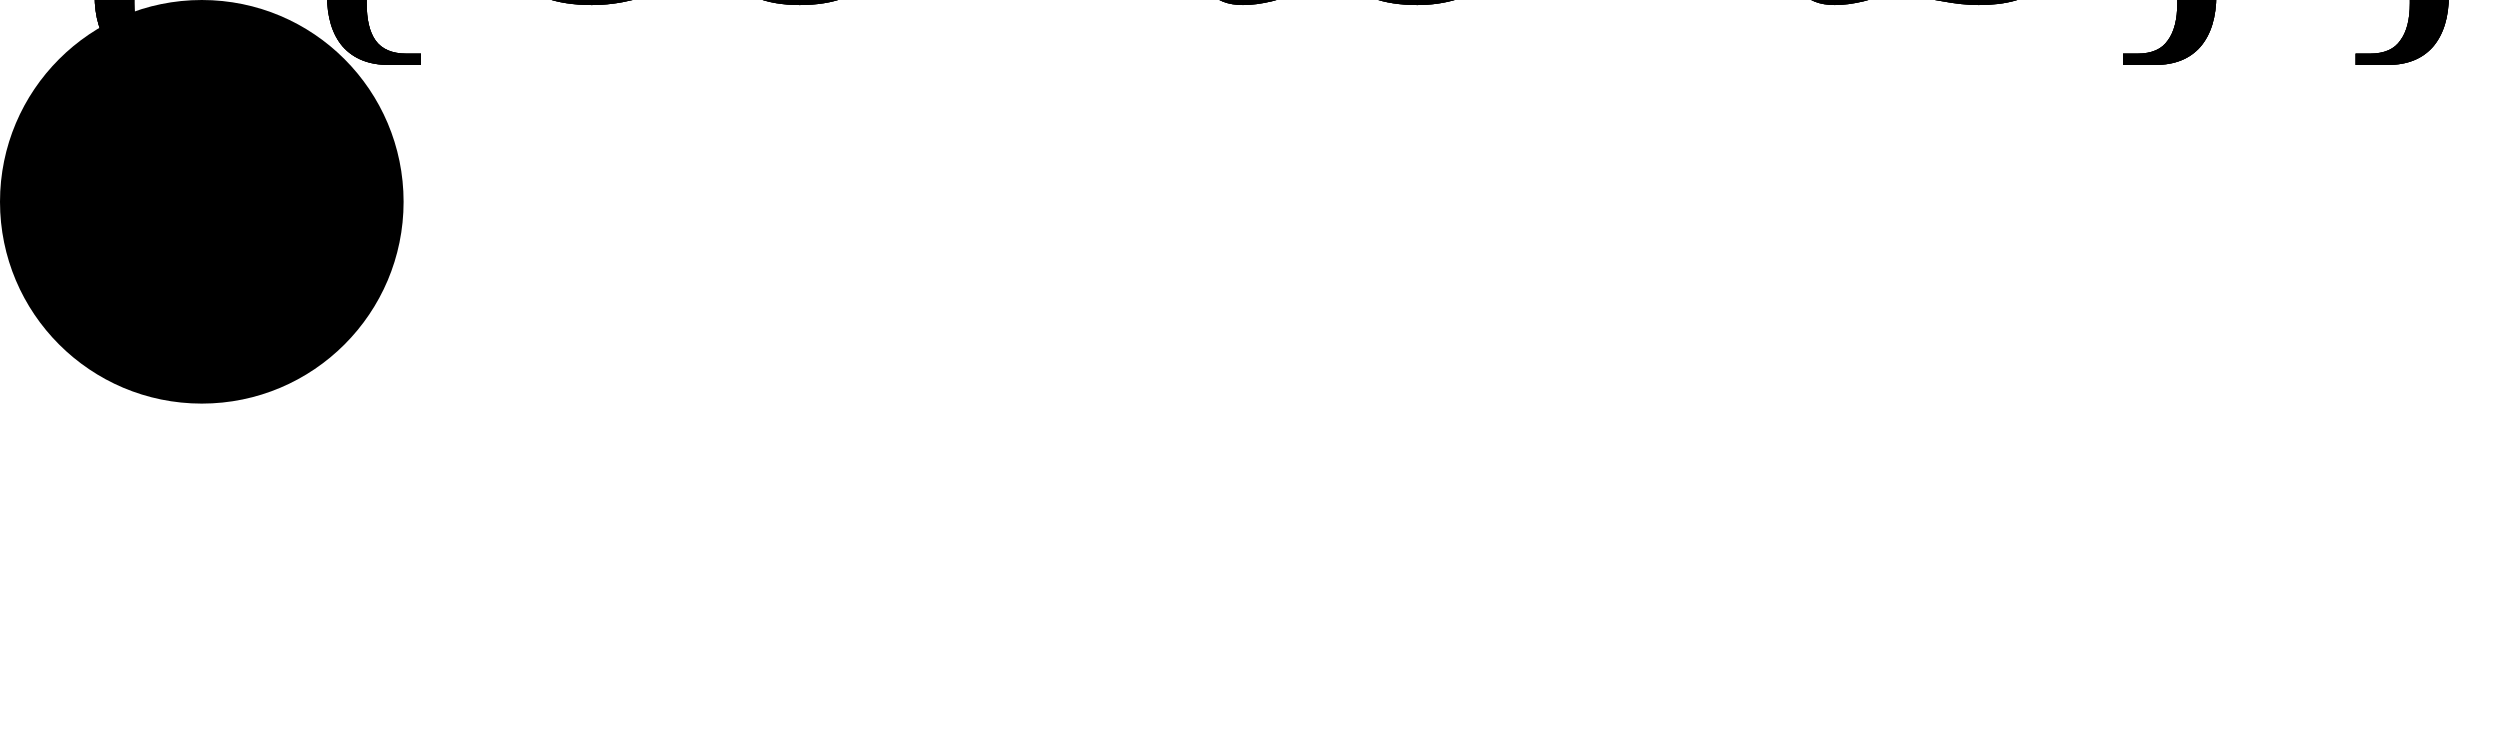
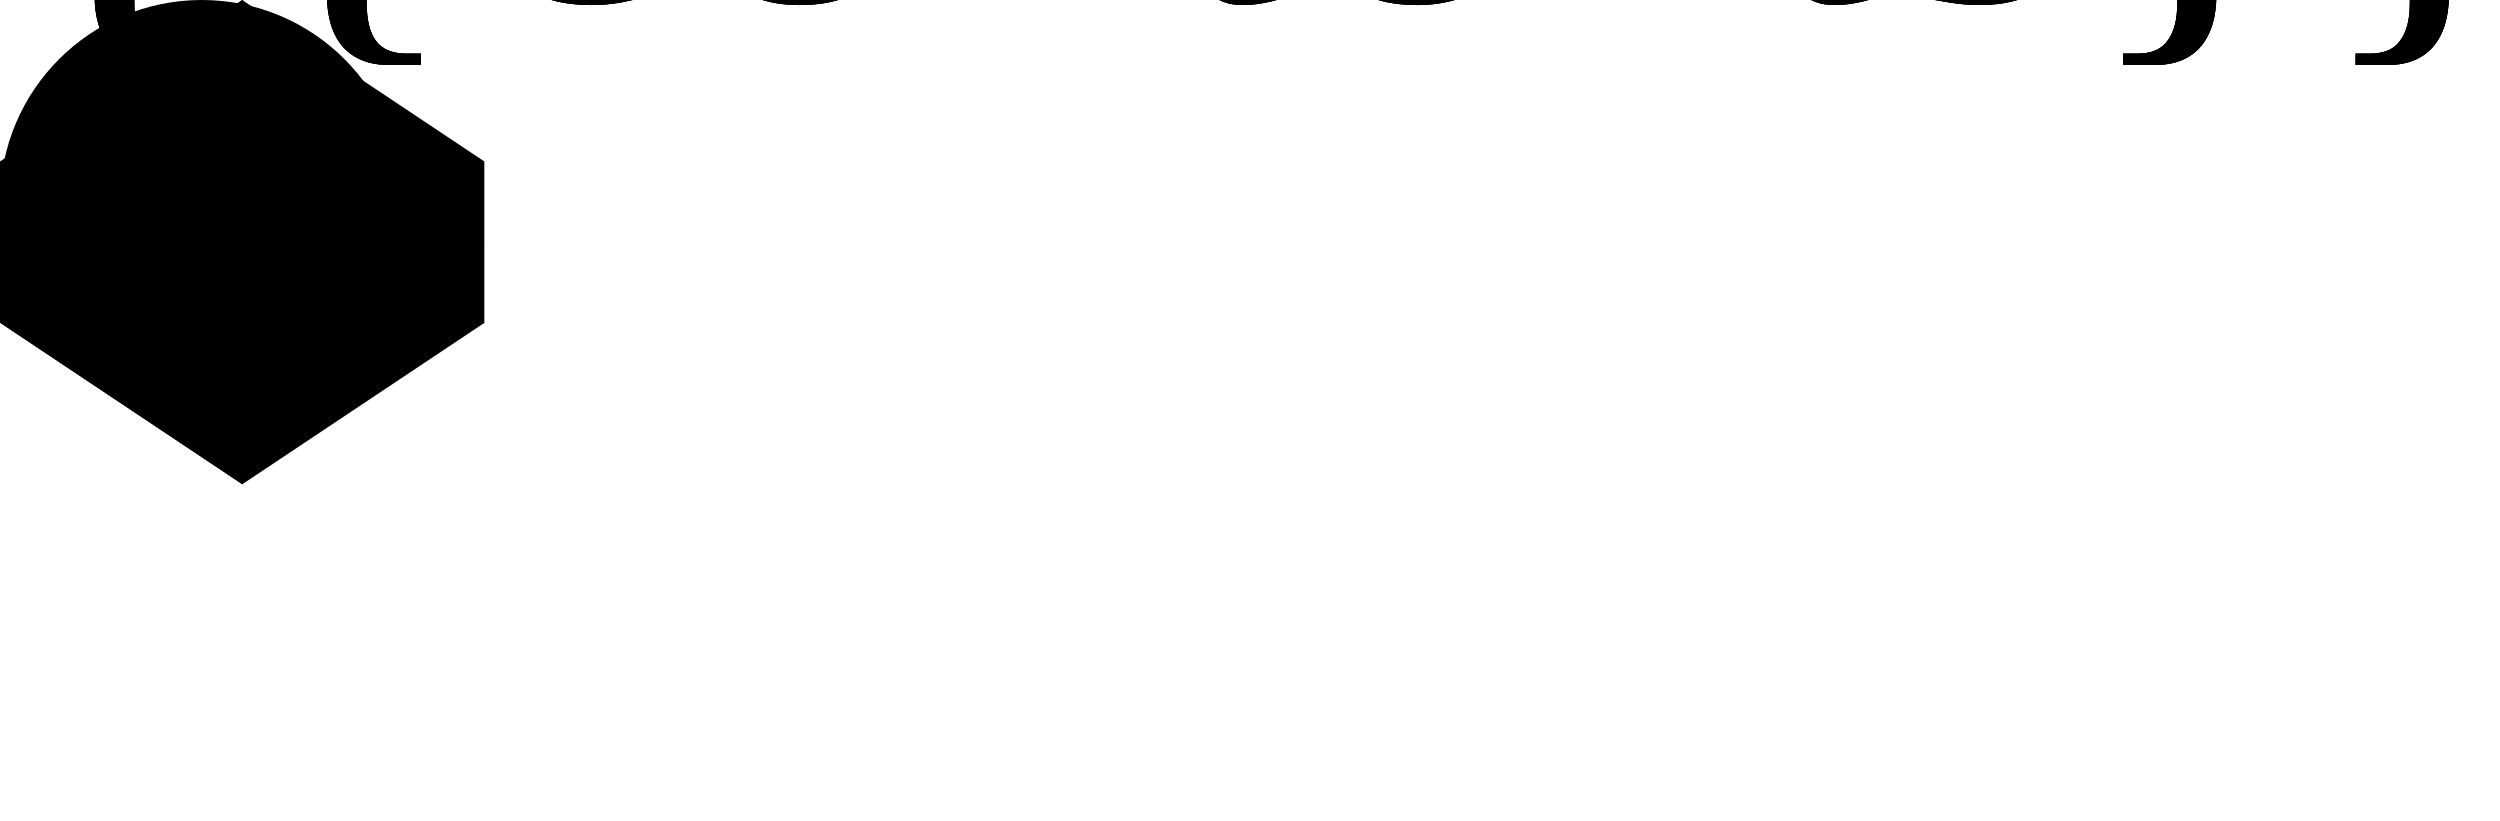
<svg xmlns="http://www.w3.org/2000/svg" xmlns:ns1="http://www.kite9.org/schema/adl">
  <defs>
    <linearGradient id="glyph-background" x1="0%" x2="0%" y1="0%" y2="100%">
      <stop offset="0%" stop-color="#FFF" />
      <stop offset="100%" stop-color="#DDD" />
    </linearGradient>
  </defs>
  <ns1:back id="glyph" style="type: decal; sizing: adaptive; ">
    <rect x="0" y="0" width="{x1}" height="{y1}" rx="8" ry="8" style="fill: url(#glyph-background); " />
  </ns1:back>
  <ns1:back id="arrow" style="type: decal; sizing: adaptive; ">
    <rect x="0" y="0" width="{x1}" height="{y1}" rx="4" ry="4" style="fill: black; " />
  </ns1:back>
  <ns1:back id="context" style="type: decal; sizing: adaptive; ">
    <rect x="0" y="0" width="{x1}" height="{y1}" rx="12" ry="12" />
  </ns1:back>
  <text id="label">{{contents}}</text>
  <text id="stereotype">{{contents}}</text>
  <text id="text-line">{{contents}}</text>
  <circle id="circle" cx="5" cy="5" r="5" />
+   <polygon id="hexagon" points="0,4 6,0 12,4 12,8 6,12 0,8" />
+   <polygon id="diamond" points="6,0 12,6 6,12 0,6" />
</svg>
